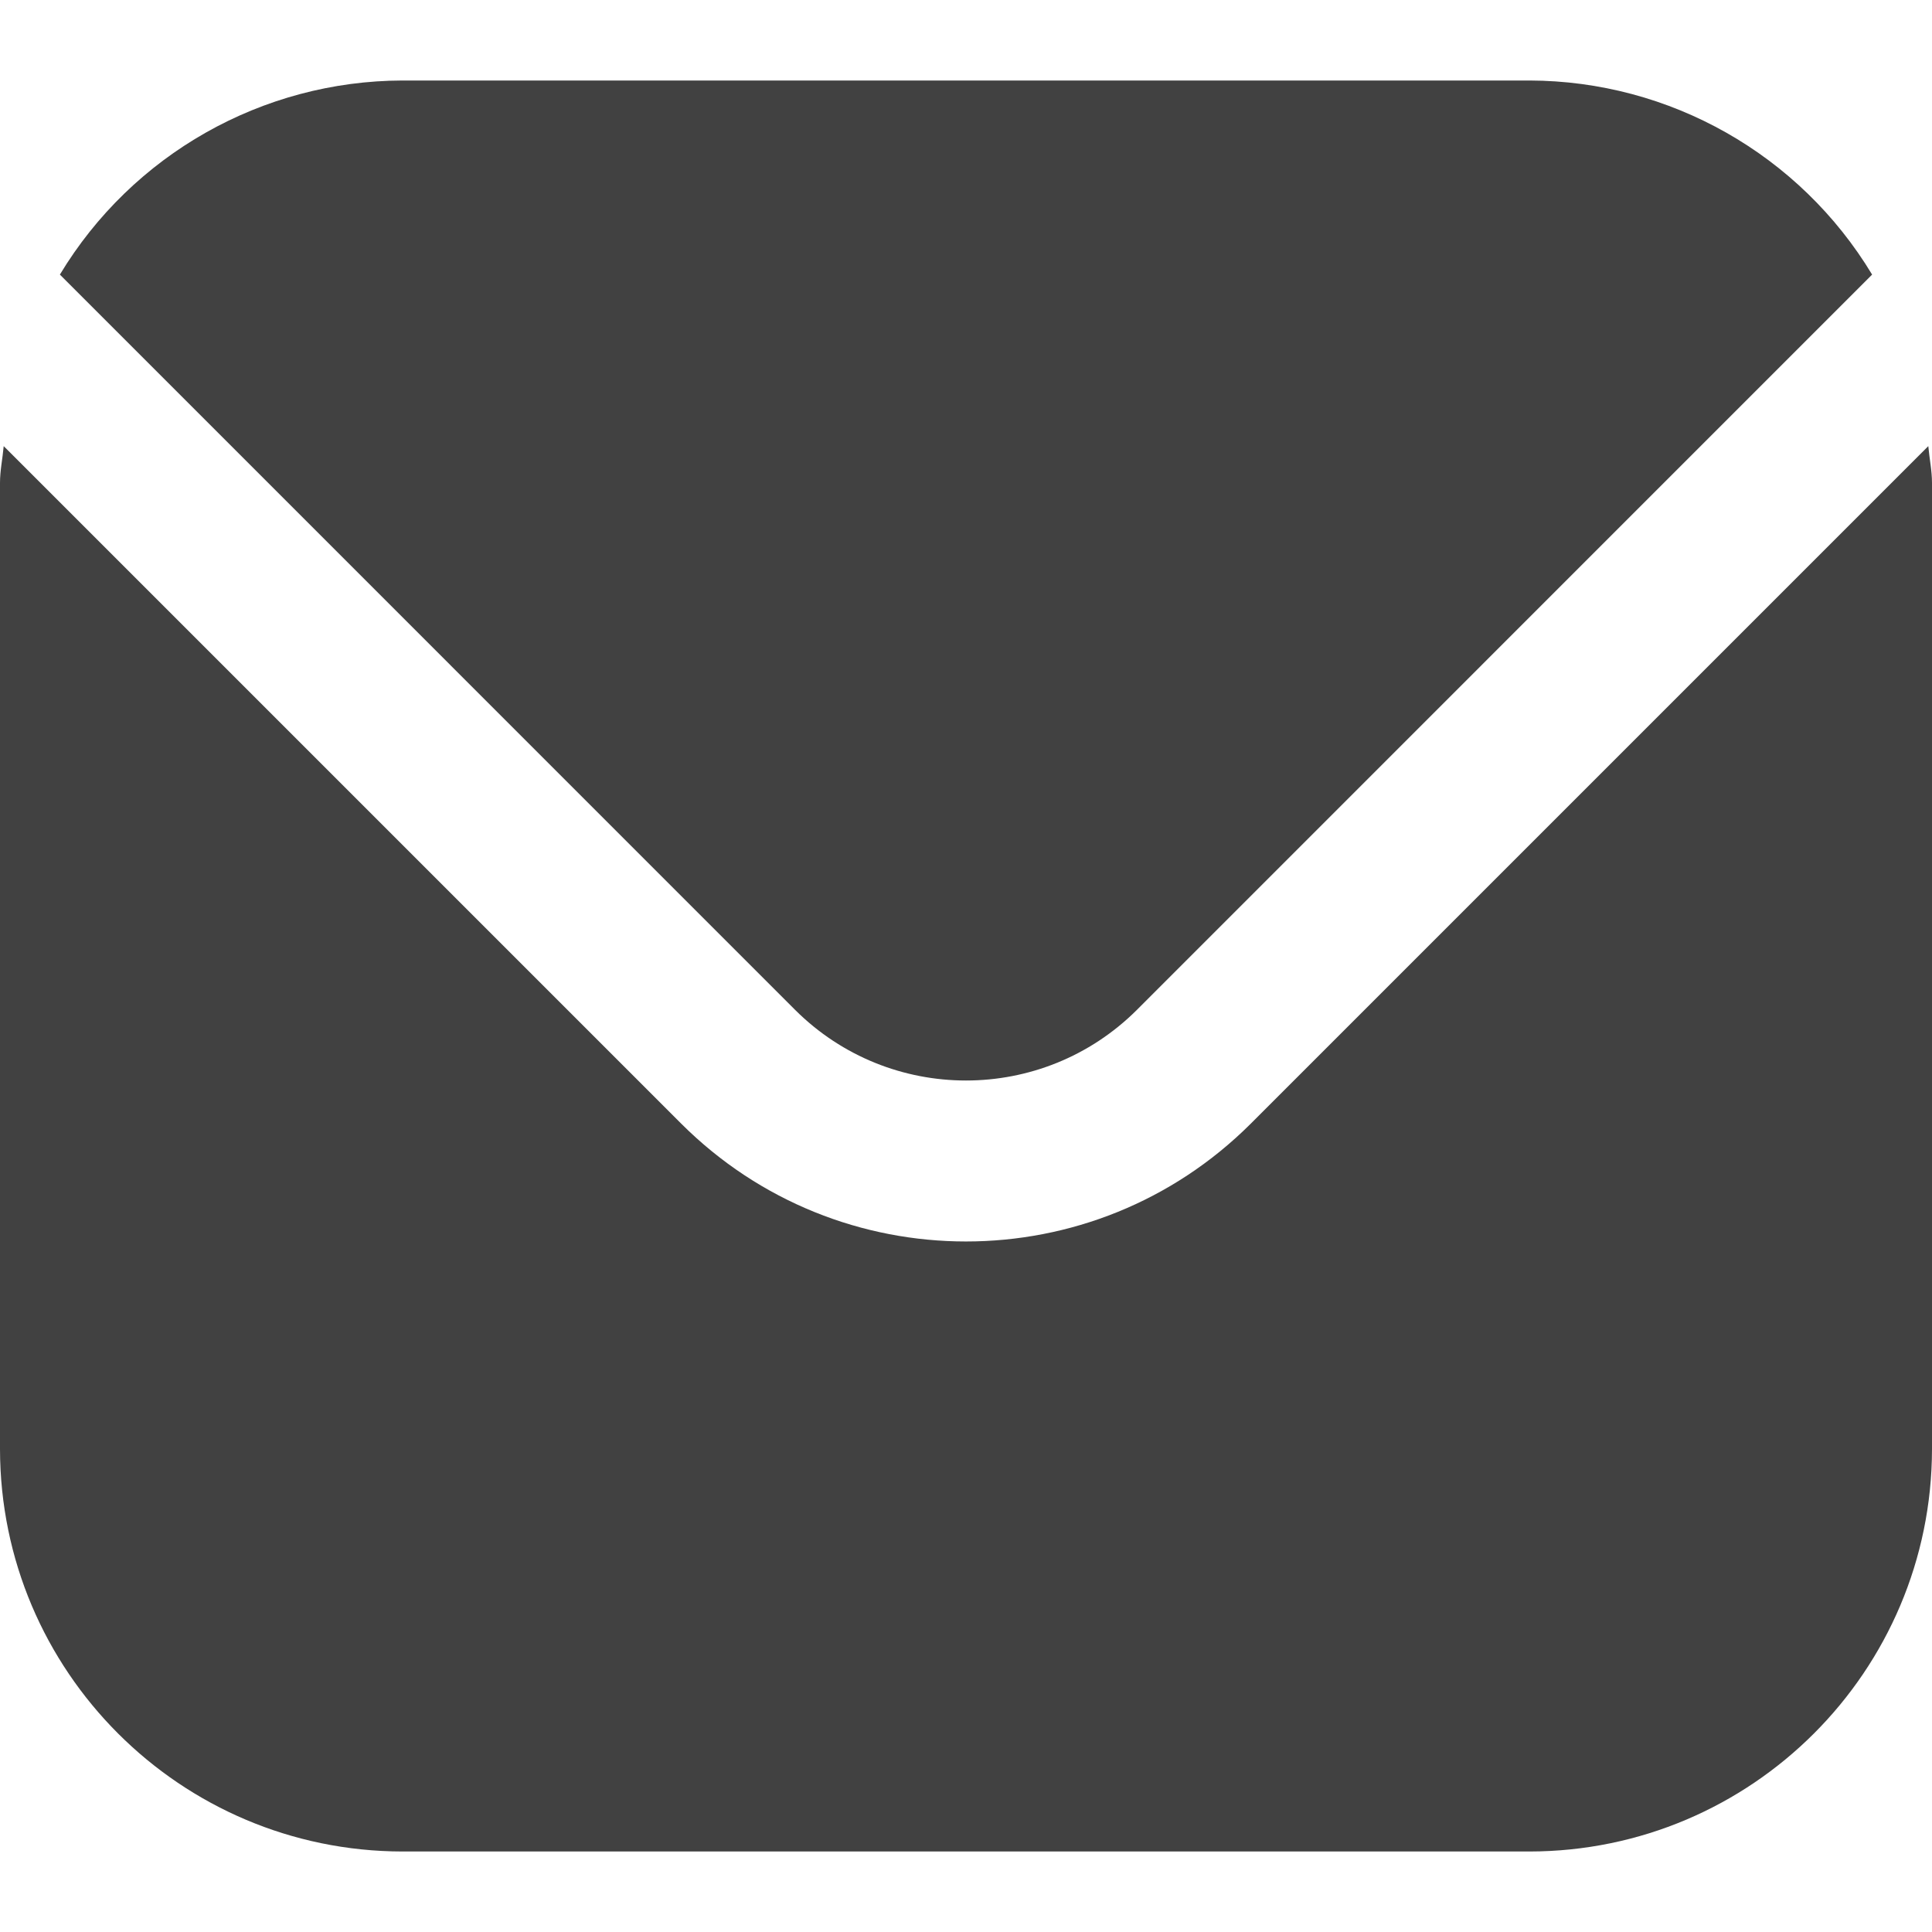
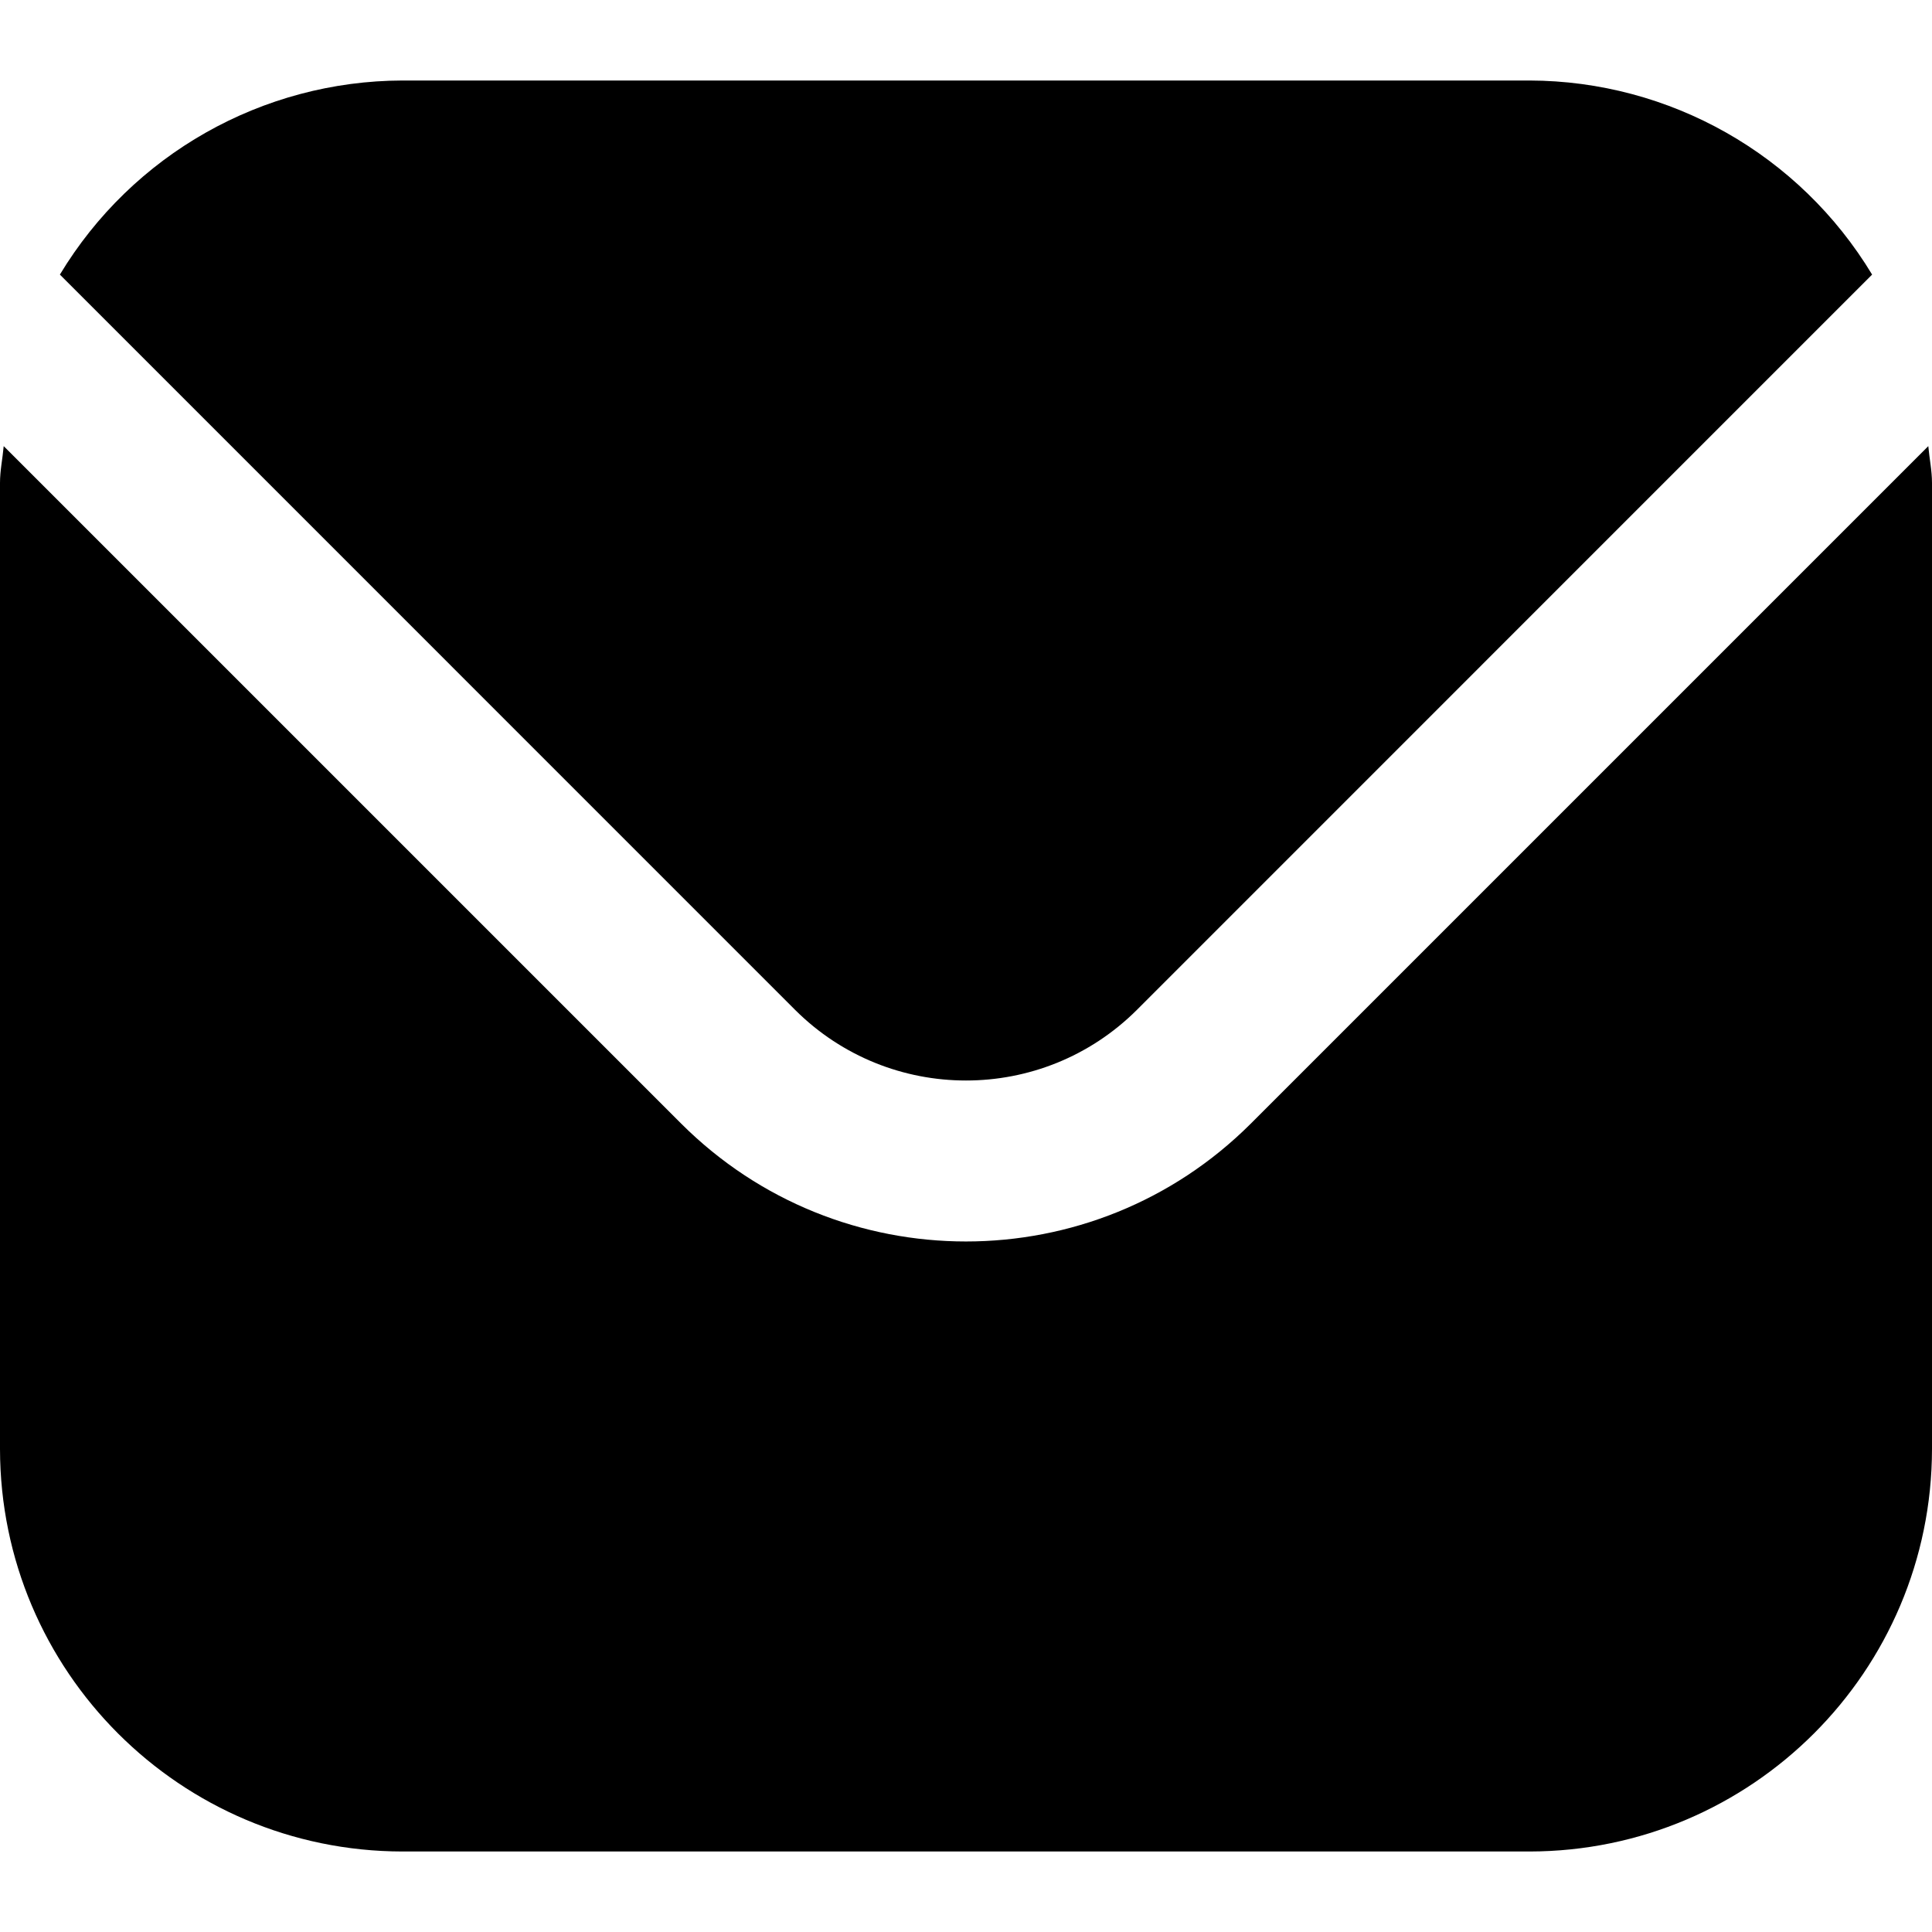
- <svg xmlns="http://www.w3.org/2000/svg" class="mt-1" id="Filled" viewBox="0 0 24 24" width="14" height="14" style="fill: rgb(65, 65, 65)">
+ <svg xmlns="http://www.w3.org/2000/svg" id="Filled" viewBox="0 0 24 24" width="14" height="14">
  <path d="M23.954,5.542,15.536,13.96a5.007,5.007,0,0,1-7.072,0L.046,5.542C.032,5.7,0,5.843,0,6V18a5.006,5.006,0,0,0,5,5H19a5.006,5.006,0,0,0,5-5V6C24,5.843,23.968,5.7,23.954,5.542Z" />
  <path d="M14.122,12.546l9.134-9.135A4.986,4.986,0,0,0,19,1H5A4.986,4.986,0,0,0,.744,3.411l9.134,9.135A3.007,3.007,0,0,0,14.122,12.546Z" />
</svg>
